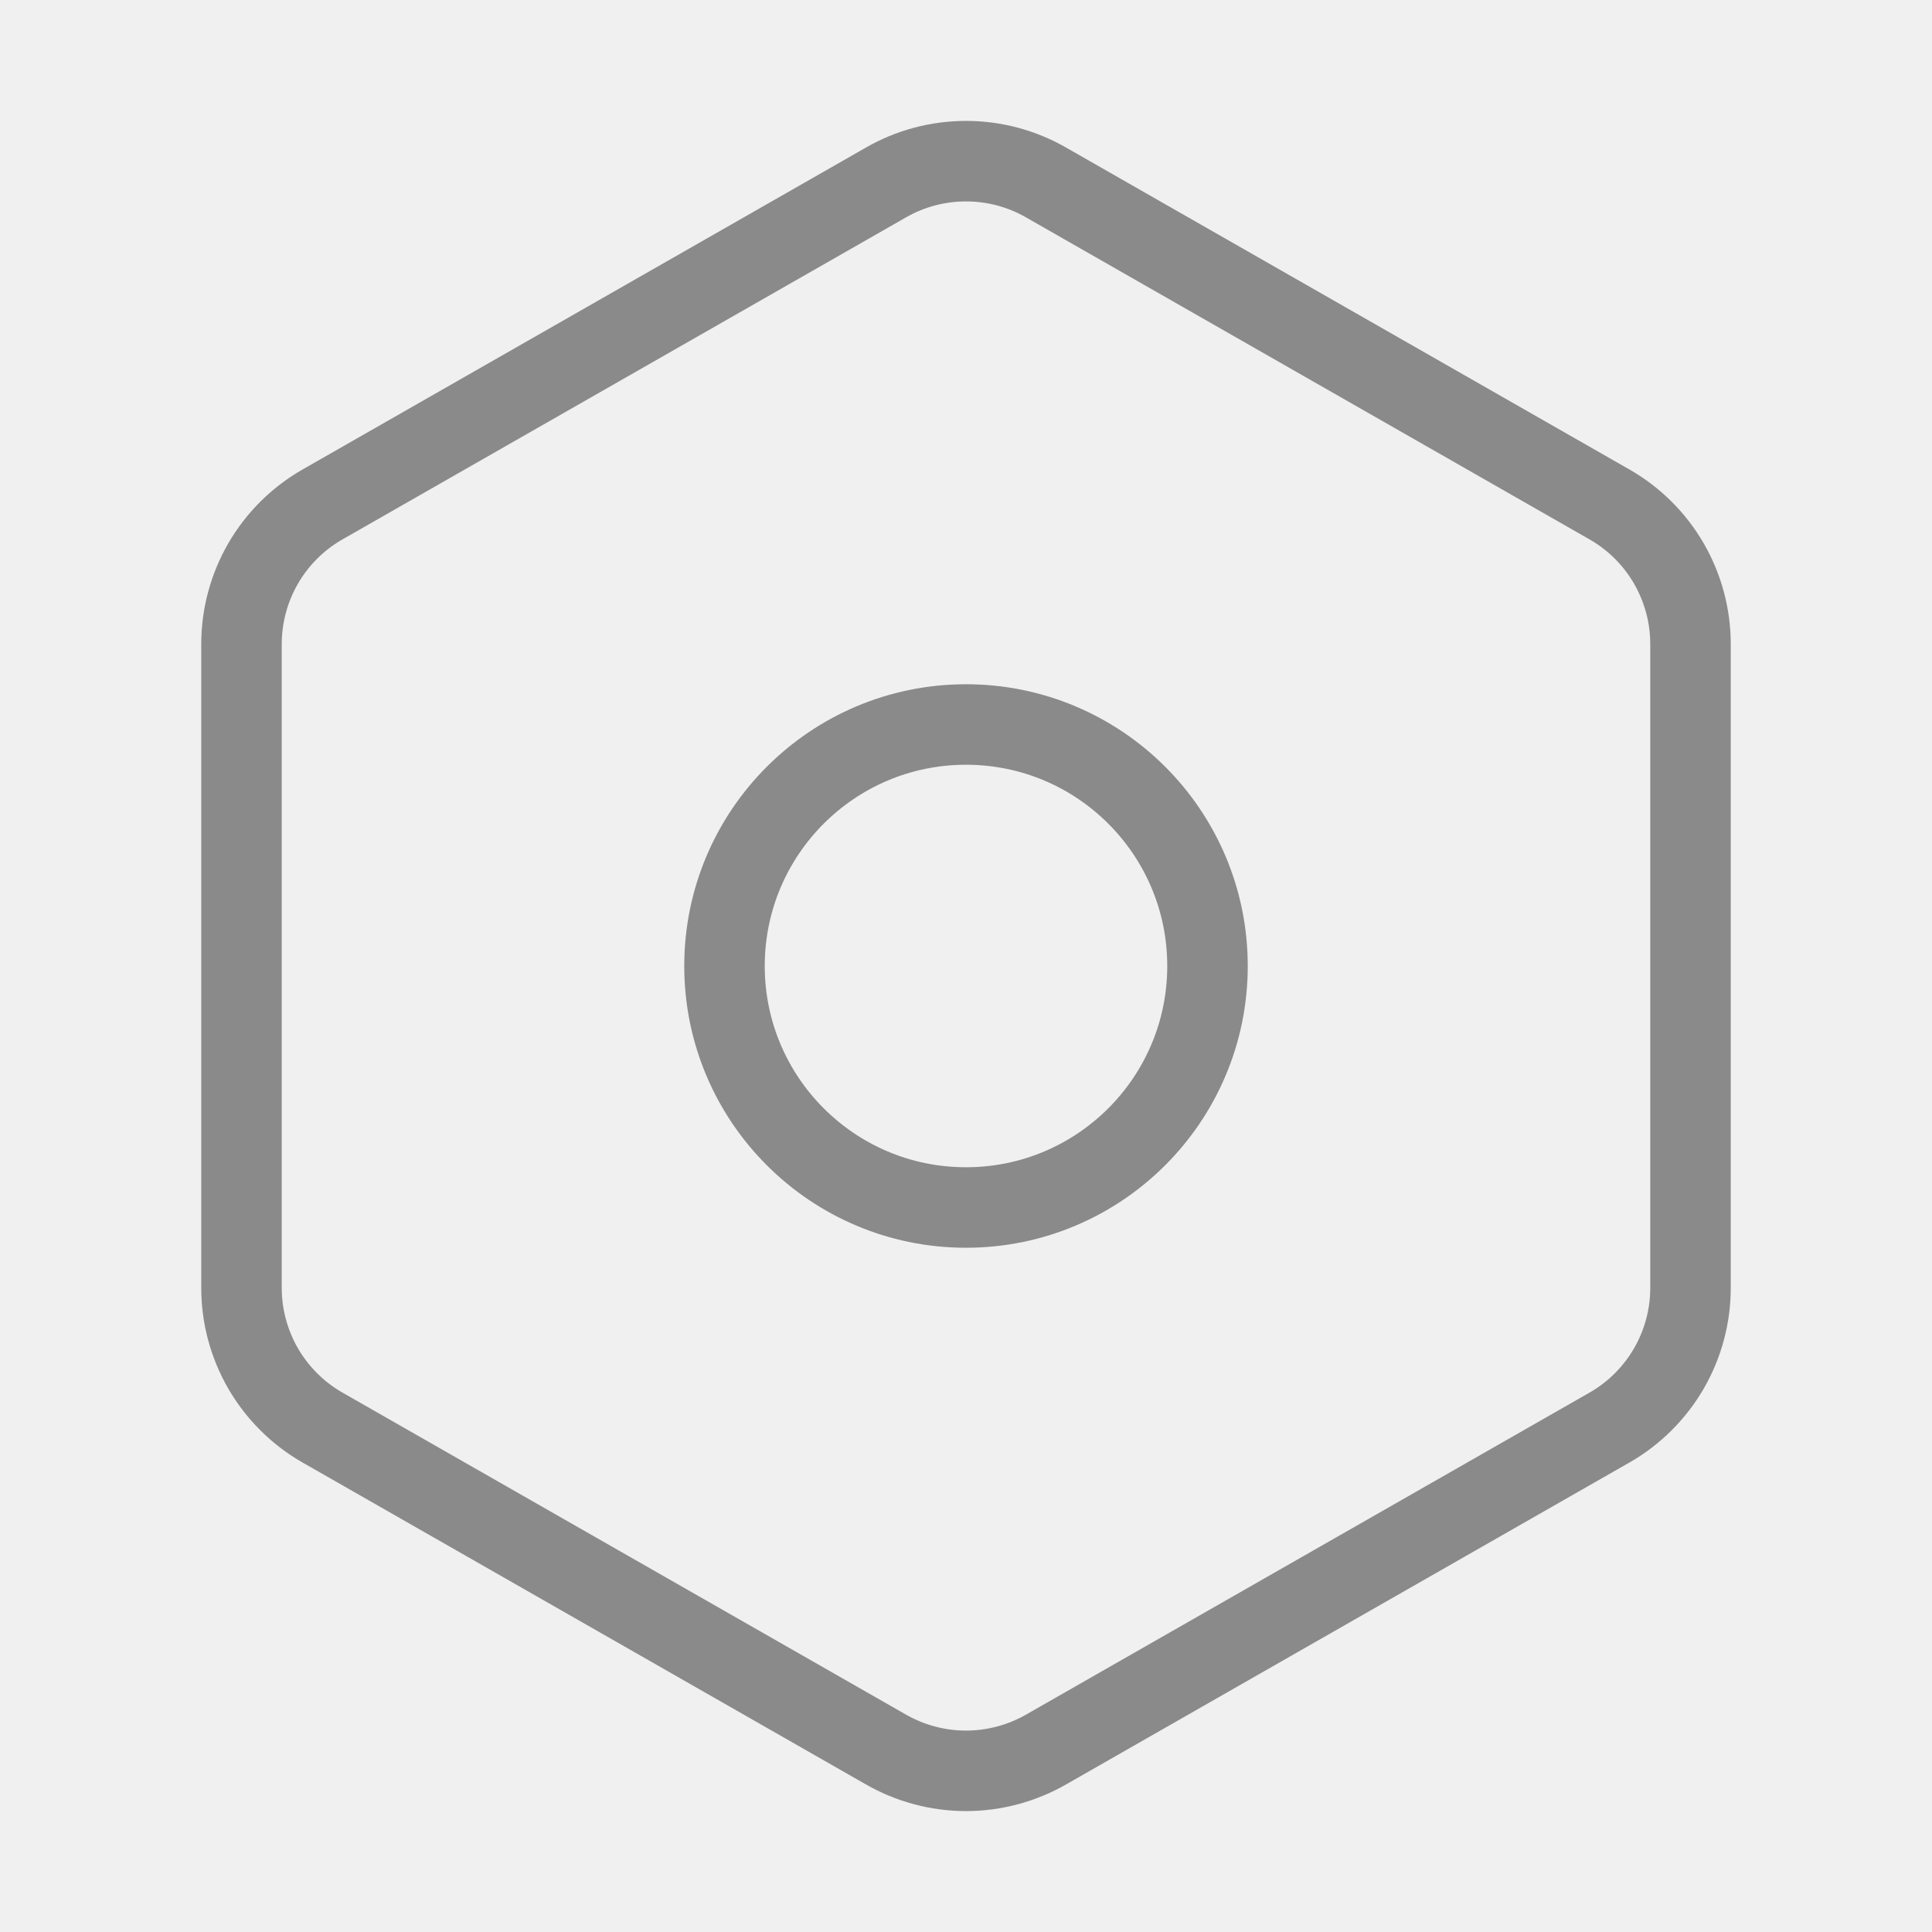
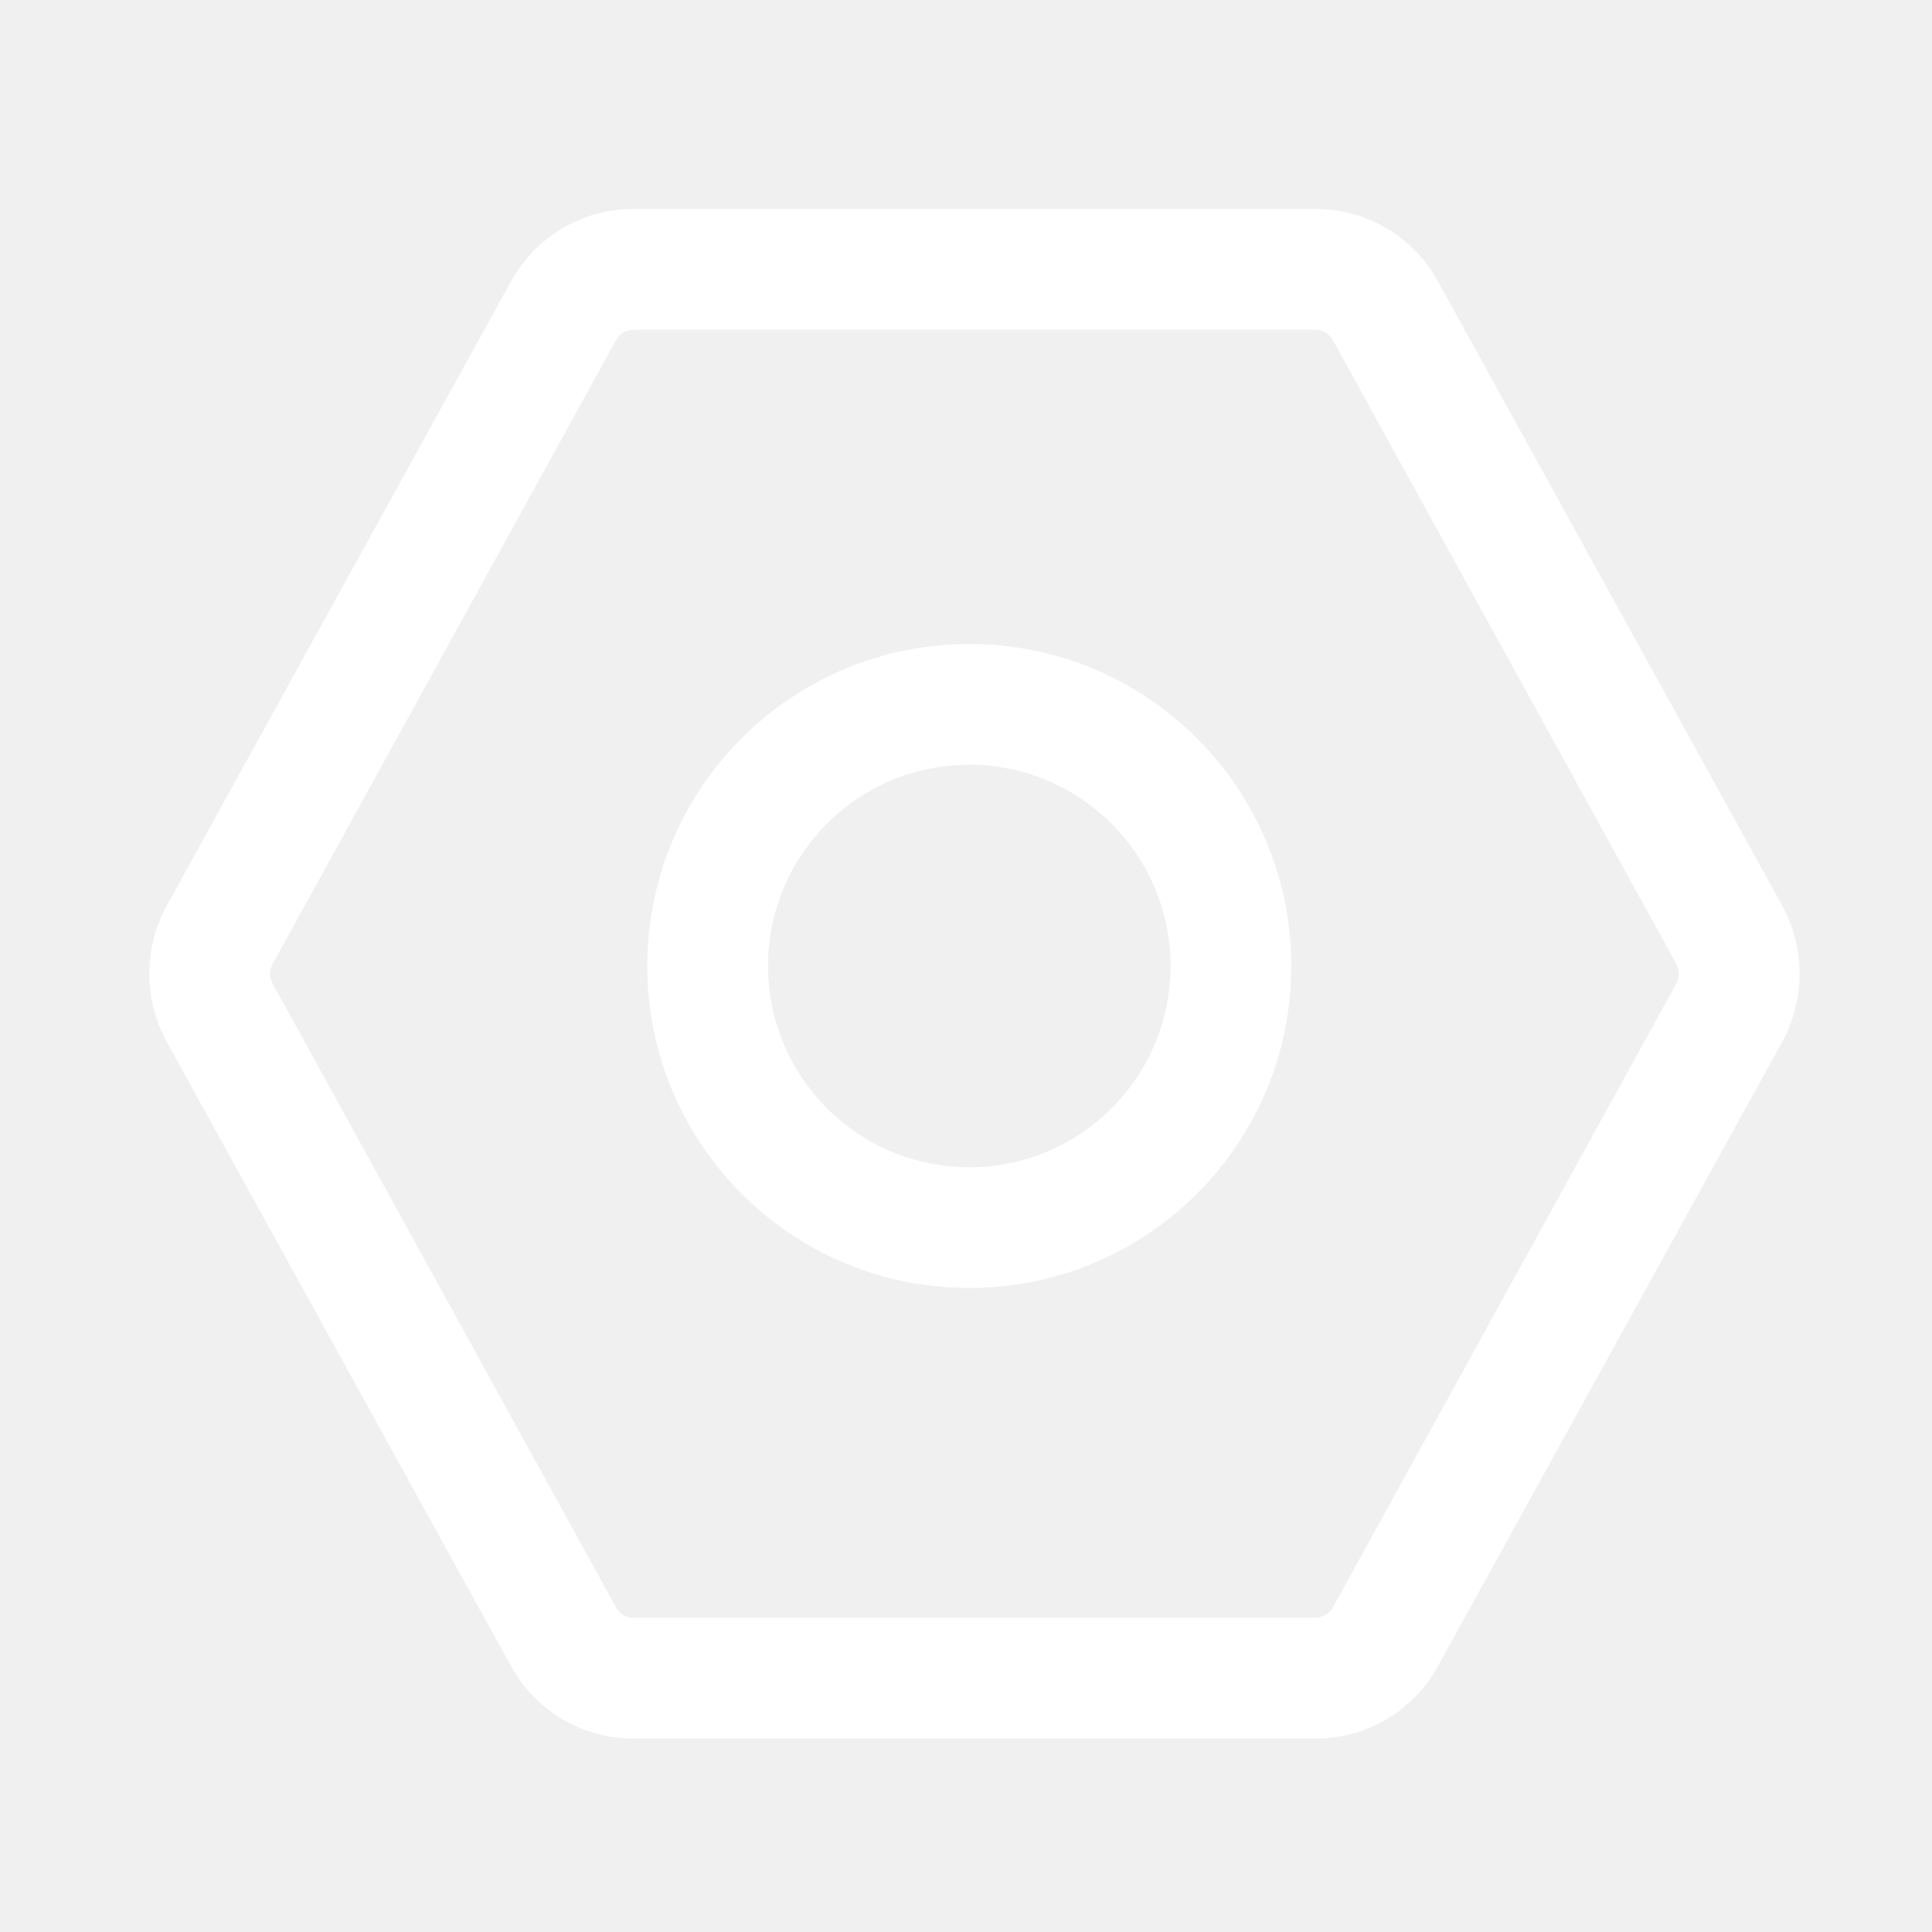
- <svg xmlns="http://www.w3.org/2000/svg" width="24" height="24" viewBox="0 0 24 24" fill="none">
-   <path d="M21 16V8C21 7.649 20.907 7.305 20.732 7.001C20.556 6.697 20.304 6.445 20 6.27L13 2.27C12.696 2.094 12.351 2.002 12 2.002C11.649 2.002 11.304 2.094 11 2.27L4 6.27C3.696 6.445 3.444 6.697 3.268 7.001C3.093 7.305 3 7.649 3 8V16C3 16.351 3.093 16.695 3.268 16.999C3.444 17.302 3.696 17.555 4 17.73L11 21.73C11.304 21.905 11.649 21.998 12 21.998C12.351 21.998 12.696 21.905 13 21.73L20 17.73C20.304 17.555 20.556 17.302 20.732 16.999C20.907 16.695 21 16.351 21 16Z" stroke="#8A8A8A" stroke-linecap="round" stroke-linejoin="round" />
-   <circle cx="12" cy="12" r="3" stroke="#8A8A8A" stroke-linecap="round" stroke-linejoin="round" />
+ <svg xmlns="http://www.w3.org/2000/svg" t="1684392631917" class="icon" viewBox="0 0 1024 1024" version="1.1" p-id="2390" width="20" height="20">
+   <path d="M944.48 552.459l-182.357 330.667a73.792 73.792 0 0 1-64.565 38.325h-362.133a73.792 73.792 0 0 1-64.565-38.325l-182.357-330.667a75.339 75.339 0 0 1 0-72.683l182.357-330.667a73.792 73.792 0 0 1 64.565-38.325h362.133a73.792 73.792 0 0 1 64.565 38.325l182.357 330.667a75.339 75.339 0 0 1 0 72.683z m-55.989-31.147a10.773 10.773 0 0 0 0-10.379l-182.037-330.667a10.517 10.517 0 0 0-9.205-5.483H335.733a10.517 10.517 0 0 0-9.205 5.483l-182.037 330.667a10.773 10.773 0 0 0 0 10.379l182.037 330.667a10.517 10.517 0 0 0 9.205 5.472h361.515a10.517 10.517 0 0 0 9.205-5.472l182.037-330.667zM513.739 682.667c-94.261 0-170.667-76.405-170.667-170.667s76.405-170.667 170.667-170.667c94.251 0 170.667 76.405 170.667 170.667s-76.416 170.667-170.667 170.667z m0-64c58.912 0 106.667-47.755 106.667-106.667s-47.755-106.667-106.667-106.667-106.667 47.755-106.667 106.667 47.755 106.667 106.667 106.667z" fill="#ffffff" p-id="2391" />
</svg>
